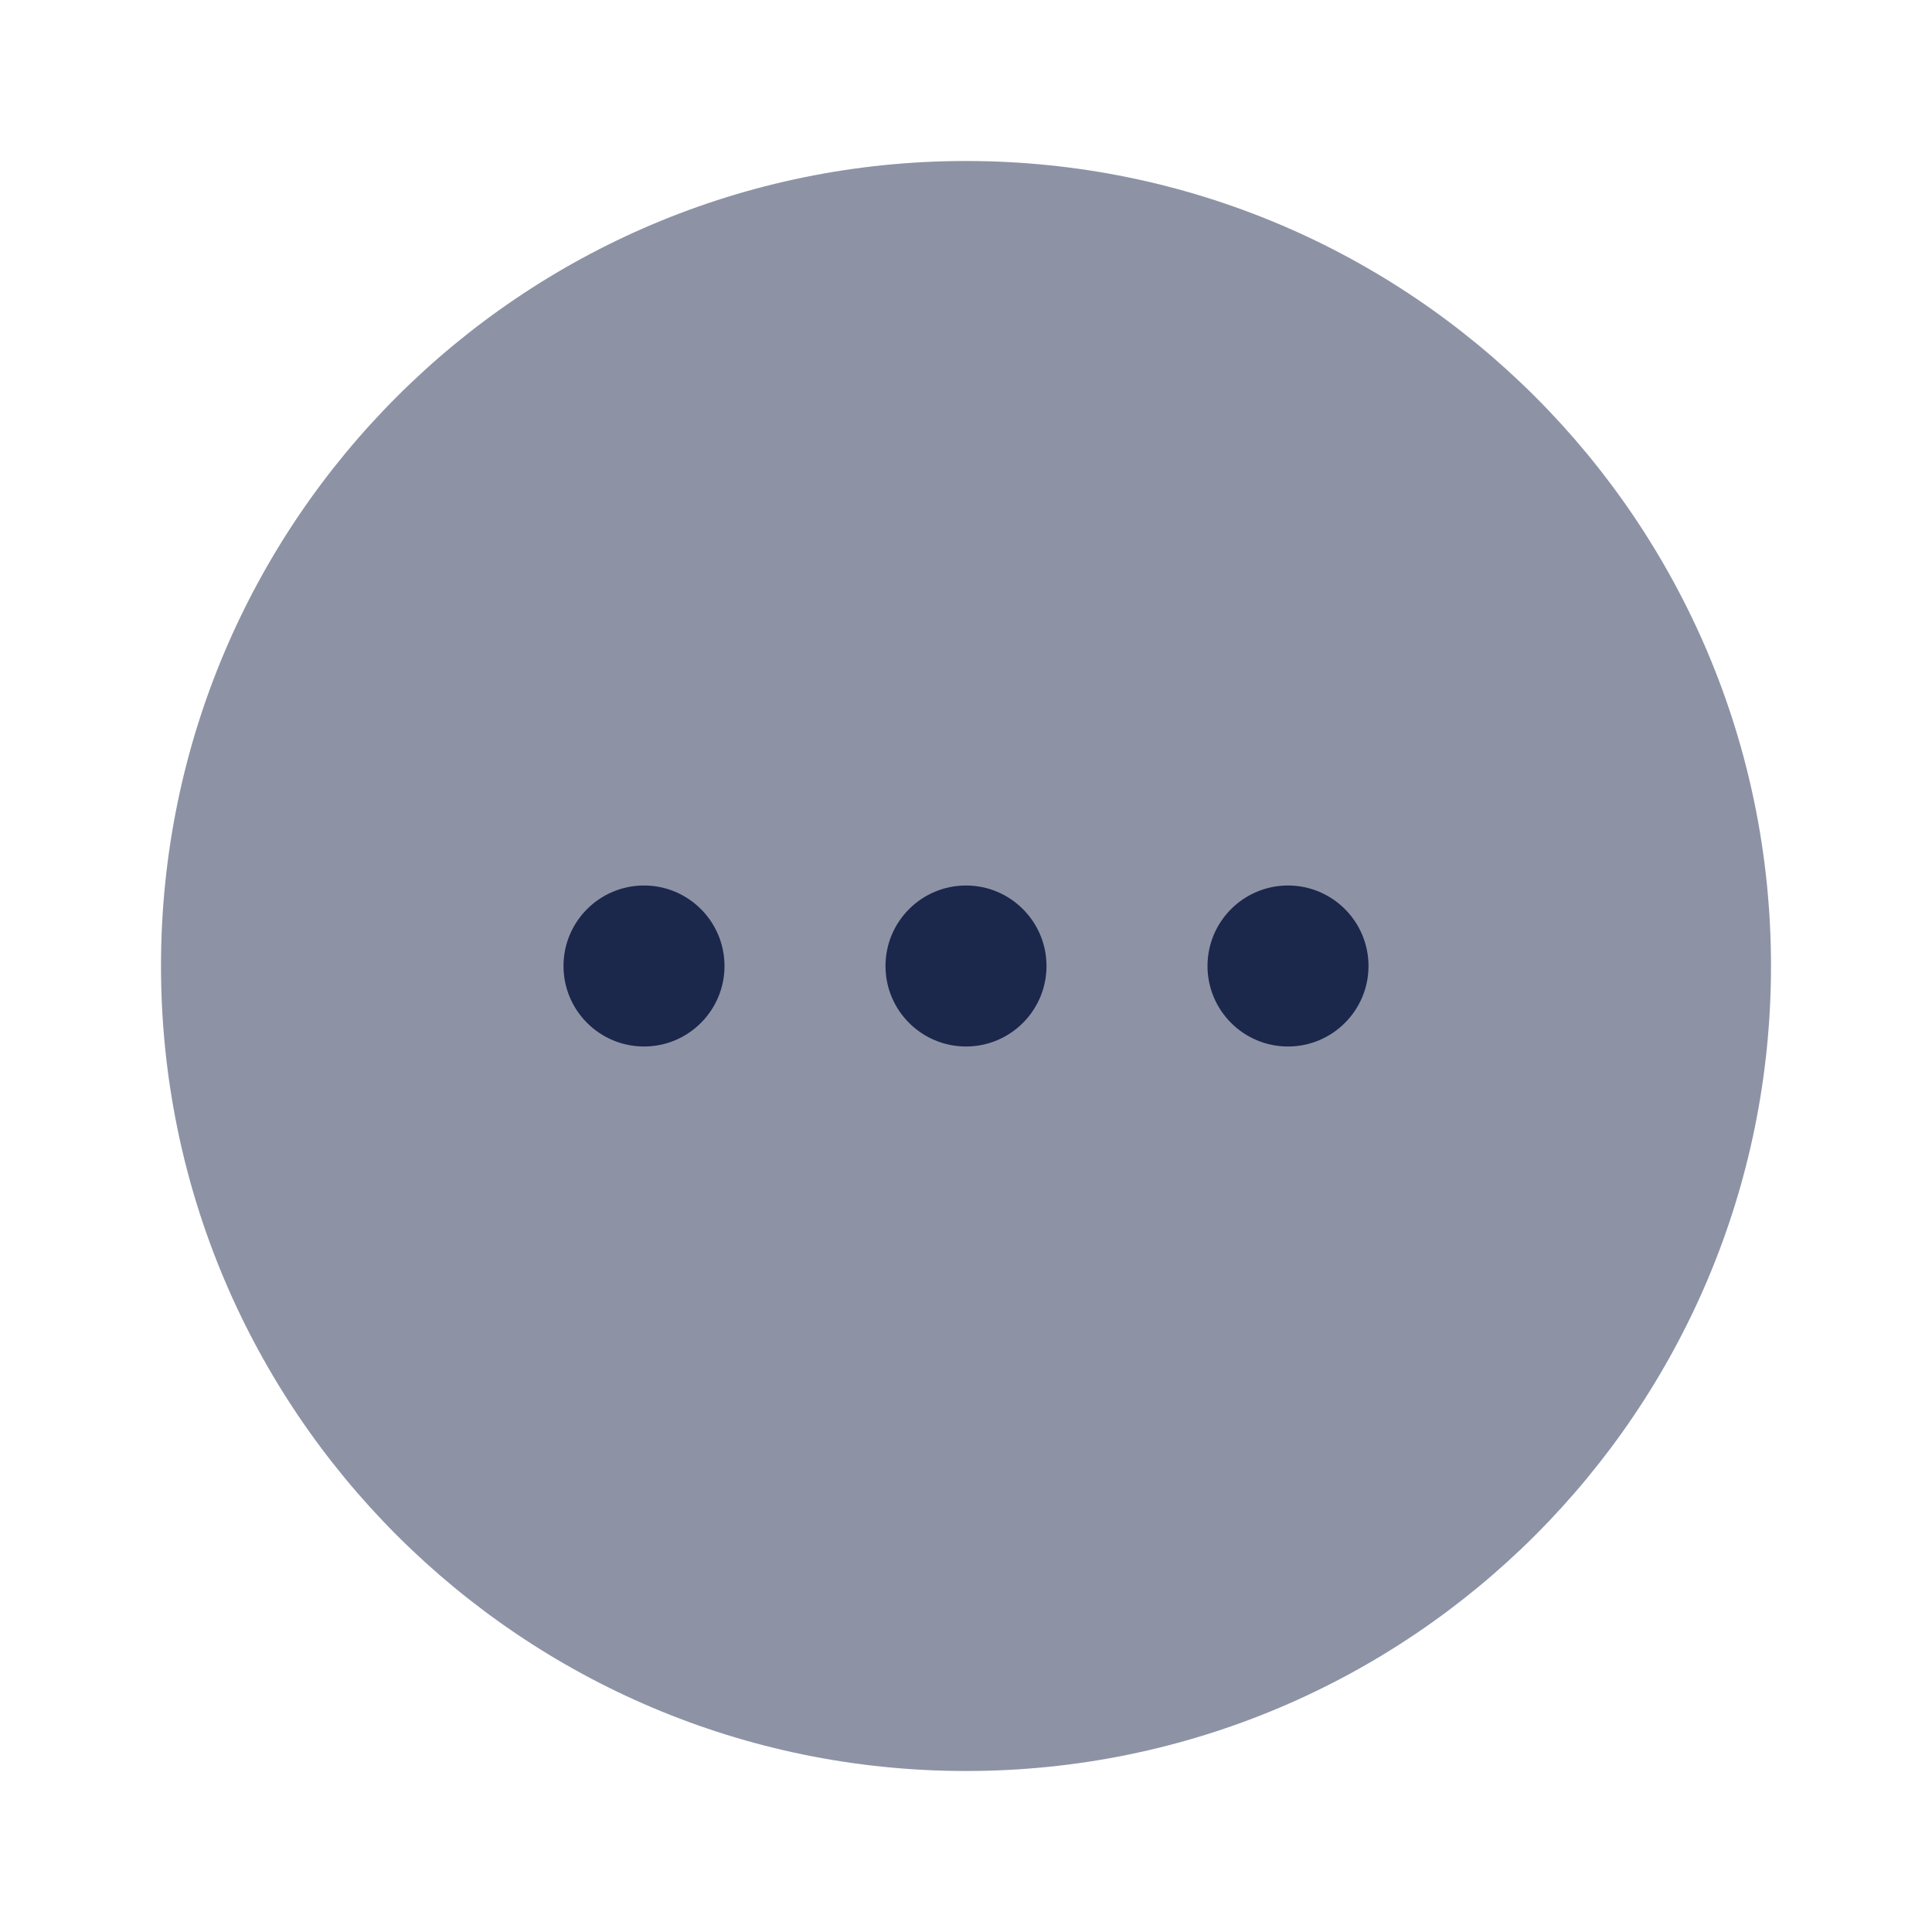
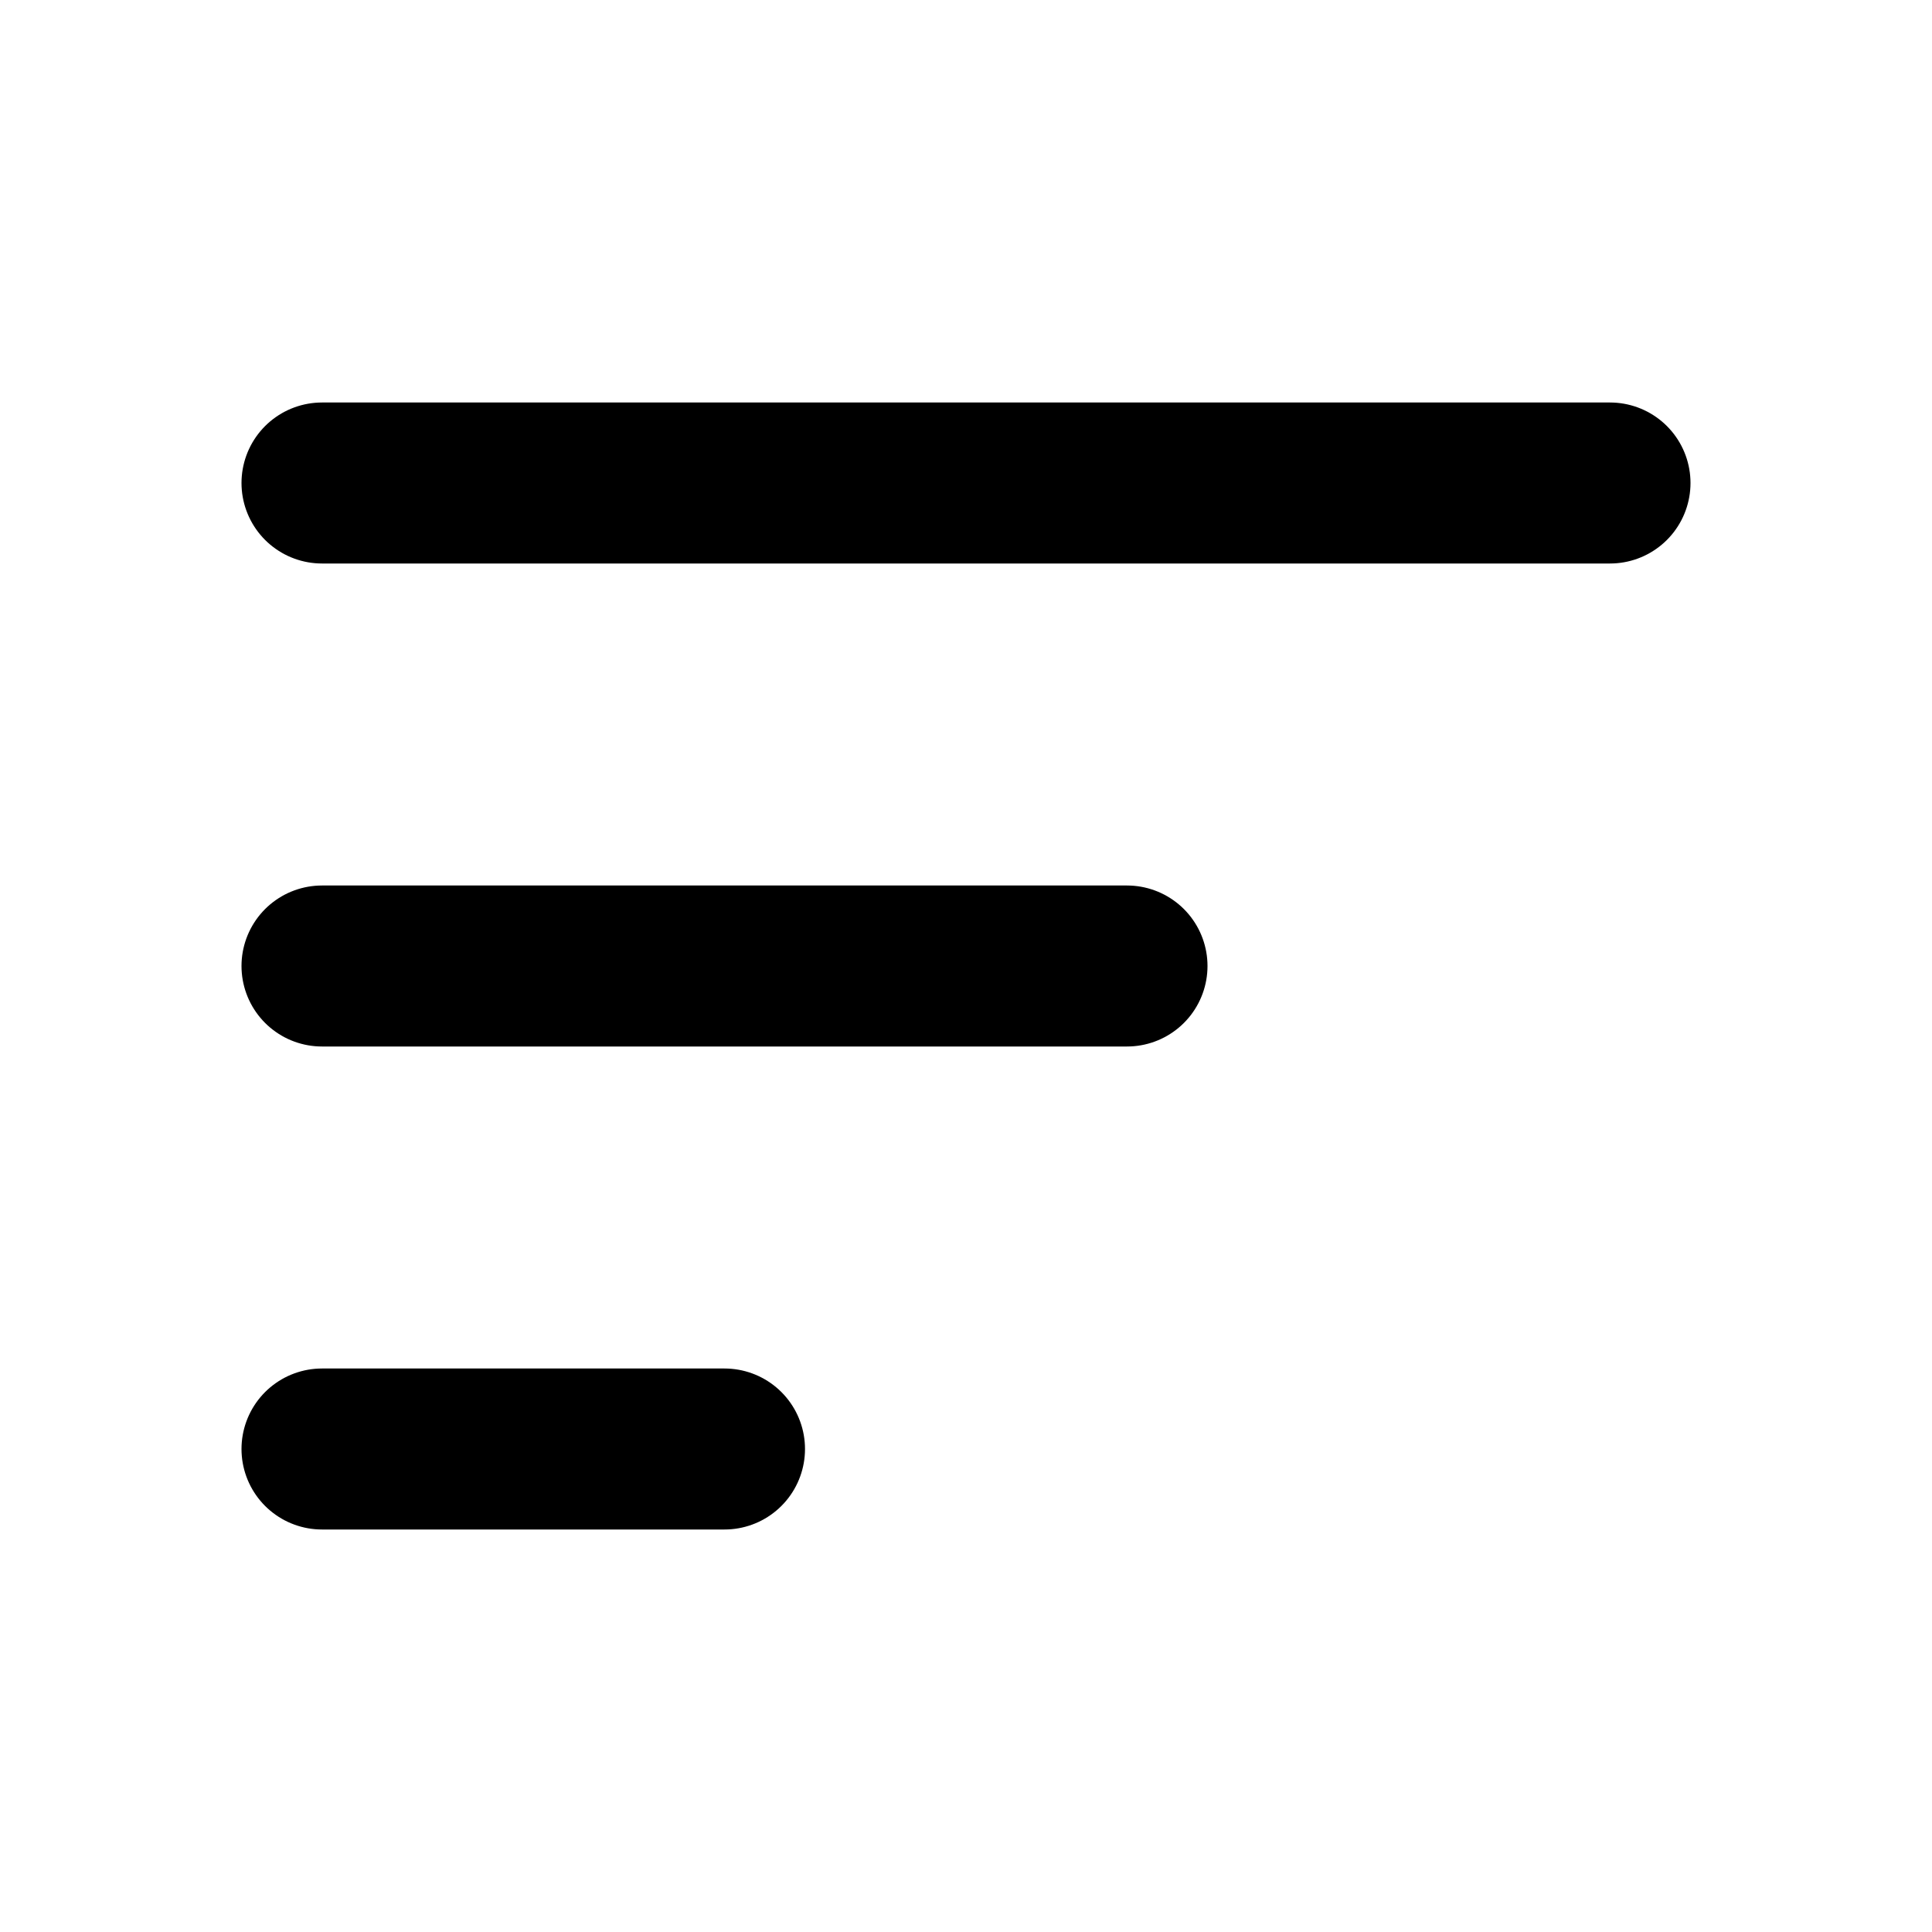
<svg xmlns="http://www.w3.org/2000/svg" width="800px" height="800px" viewBox="0 0 24 24" fill="none">
-   <path opacity="0.5" d="M12 22C17.523 22 22 17.523 22 12C22 6.477 17.523 2 12 2C6.477 2 2 6.477 2 12C2 17.523 6.477 22 12 22Z" fill="#1C274C" />
-   <path d="M8 13C8.552 13 9 12.552 9 12C9 11.448 8.552 11 8 11C7.448 11 7 11.448 7 12C7 12.552 7.448 13 8 13Z" fill="#1C274C" />
-   <path d="M12 13C12.552 13 13 12.552 13 12C13 11.448 12.552 11 12 11C11.448 11 11 11.448 11 12C11 12.552 11.448 13 12 13Z" fill="#1C274C" />
-   <path d="M16 13C16.552 13 17 12.552 17 12C17 11.448 16.552 11 16 11C15.448 11 15 11.448 15 12C15 12.552 15.448 13 16 13Z" fill="#1C274C" />
+   <path d="M4 6H20M4 12H14M4 18H9" stroke="#000000" stroke-width="2" stroke-linecap="round" stroke-linejoin="round" />
</svg>
